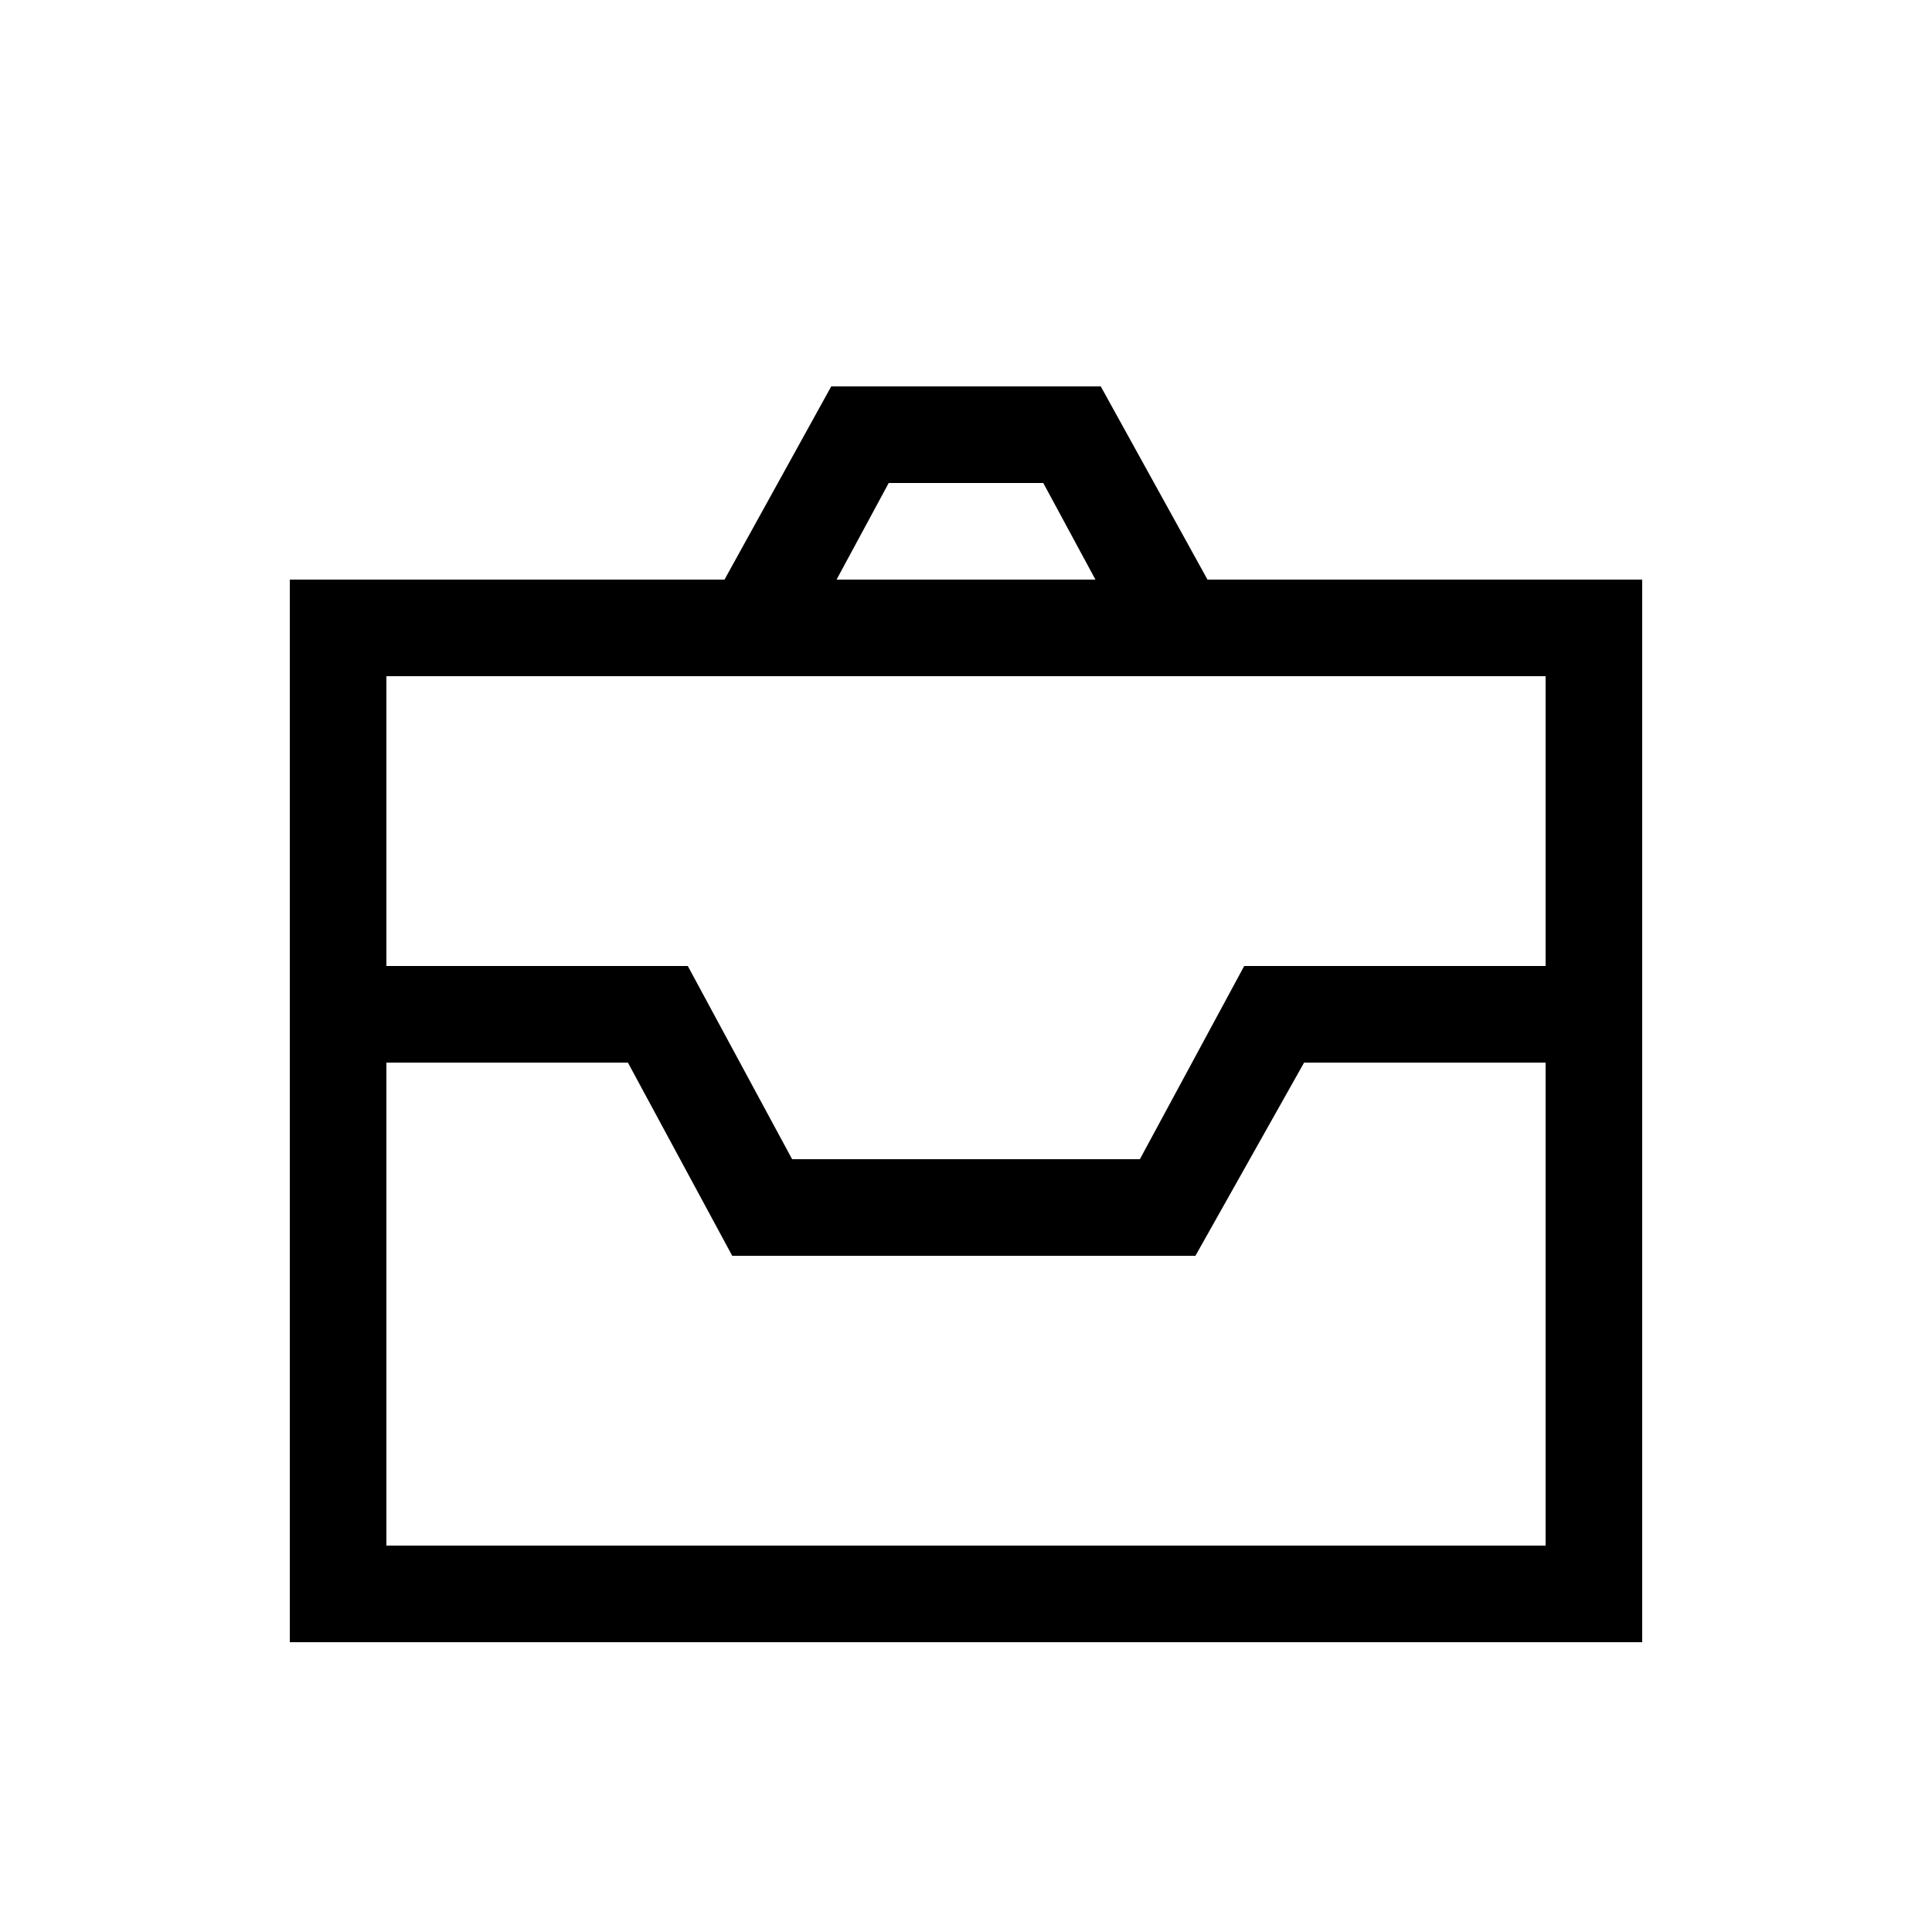
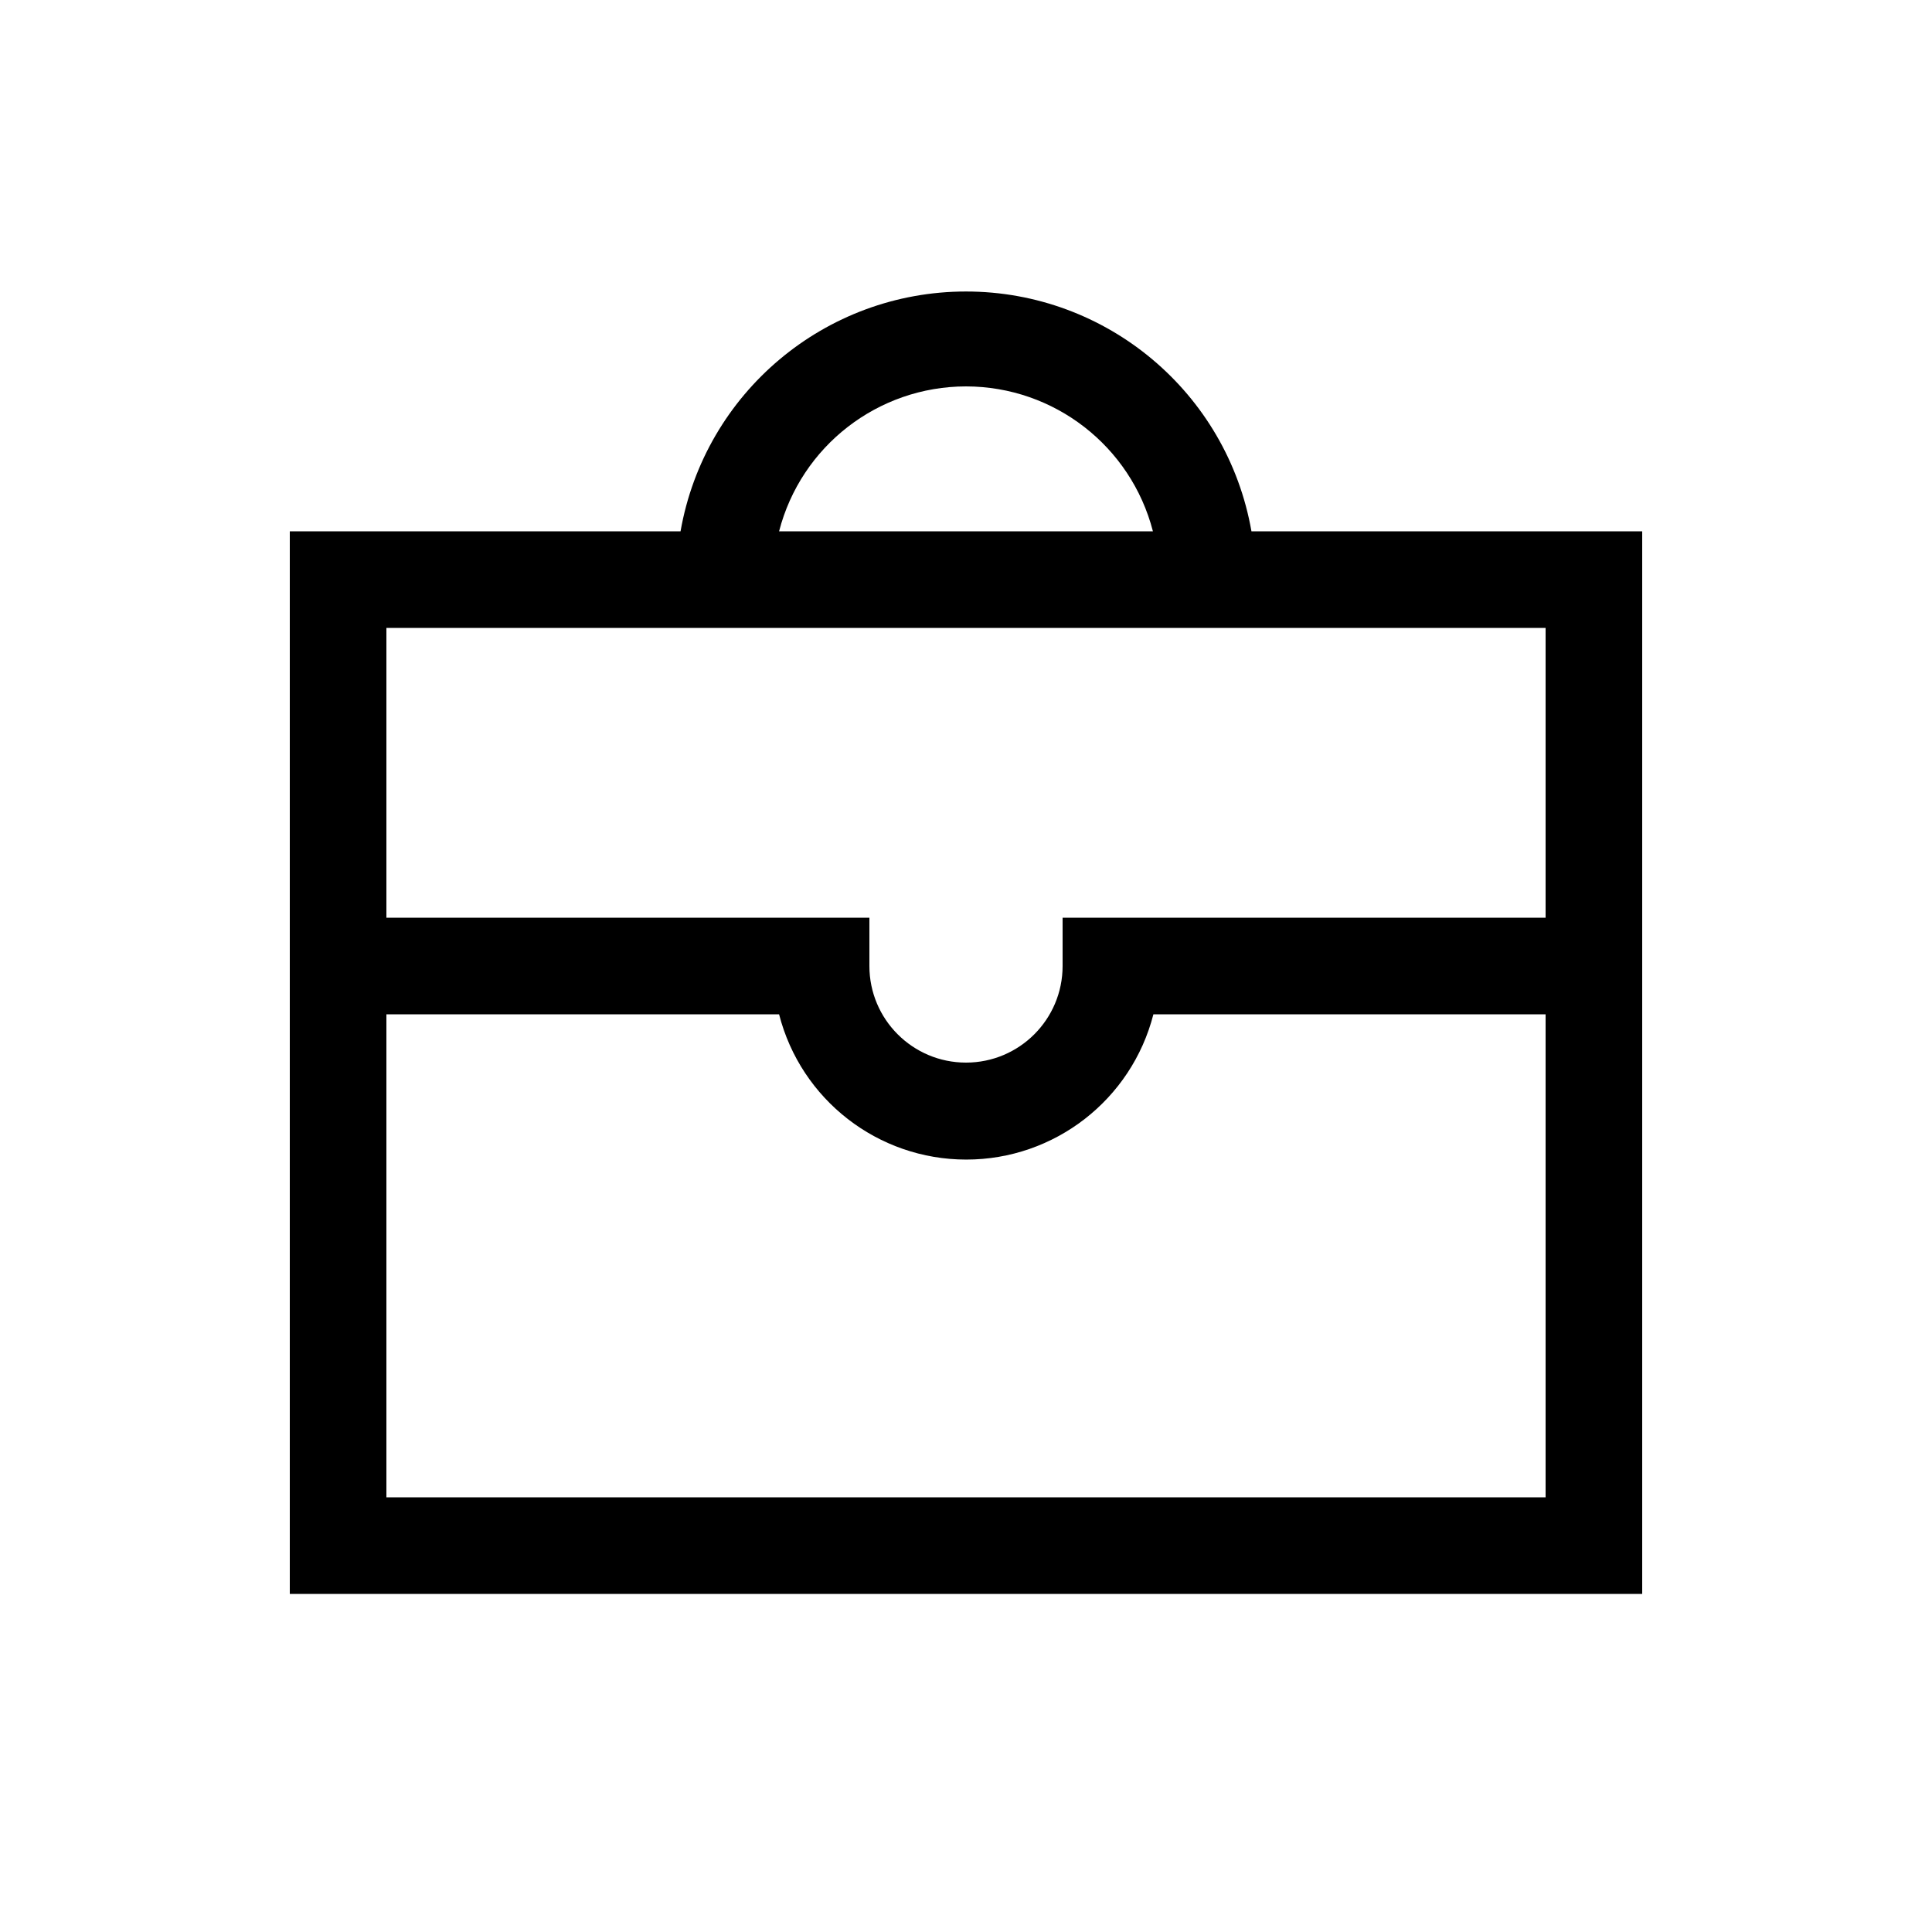
<svg xmlns="http://www.w3.org/2000/svg" id="Ready" viewBox="0 0 40 40">
-   <path d="M6,21V34H34V12H25L22.79,8H17.21L15,12H6ZM32,32H8V22h5l2.16,4h9.59L27,22h5ZM18.4,10H21.6l1.08,2H17.32ZM8,14H32v6H25.76L23.6,24H16.4l-2.16-4H8Z" />
+   <path d="M34,21V11H25.91a6,6,0,0,0-11.82,0H6V33H34ZM20,8a4,4,0,0,1,3.87,3H16.13A4,4,0,0,1,20,8ZM32,31H8V21h8.13a4,4,0,0,0,7.75,0H32Zm0-12H22v1a2,2,0,0,1-4,0V19H8V13H32Z" />
</svg>
